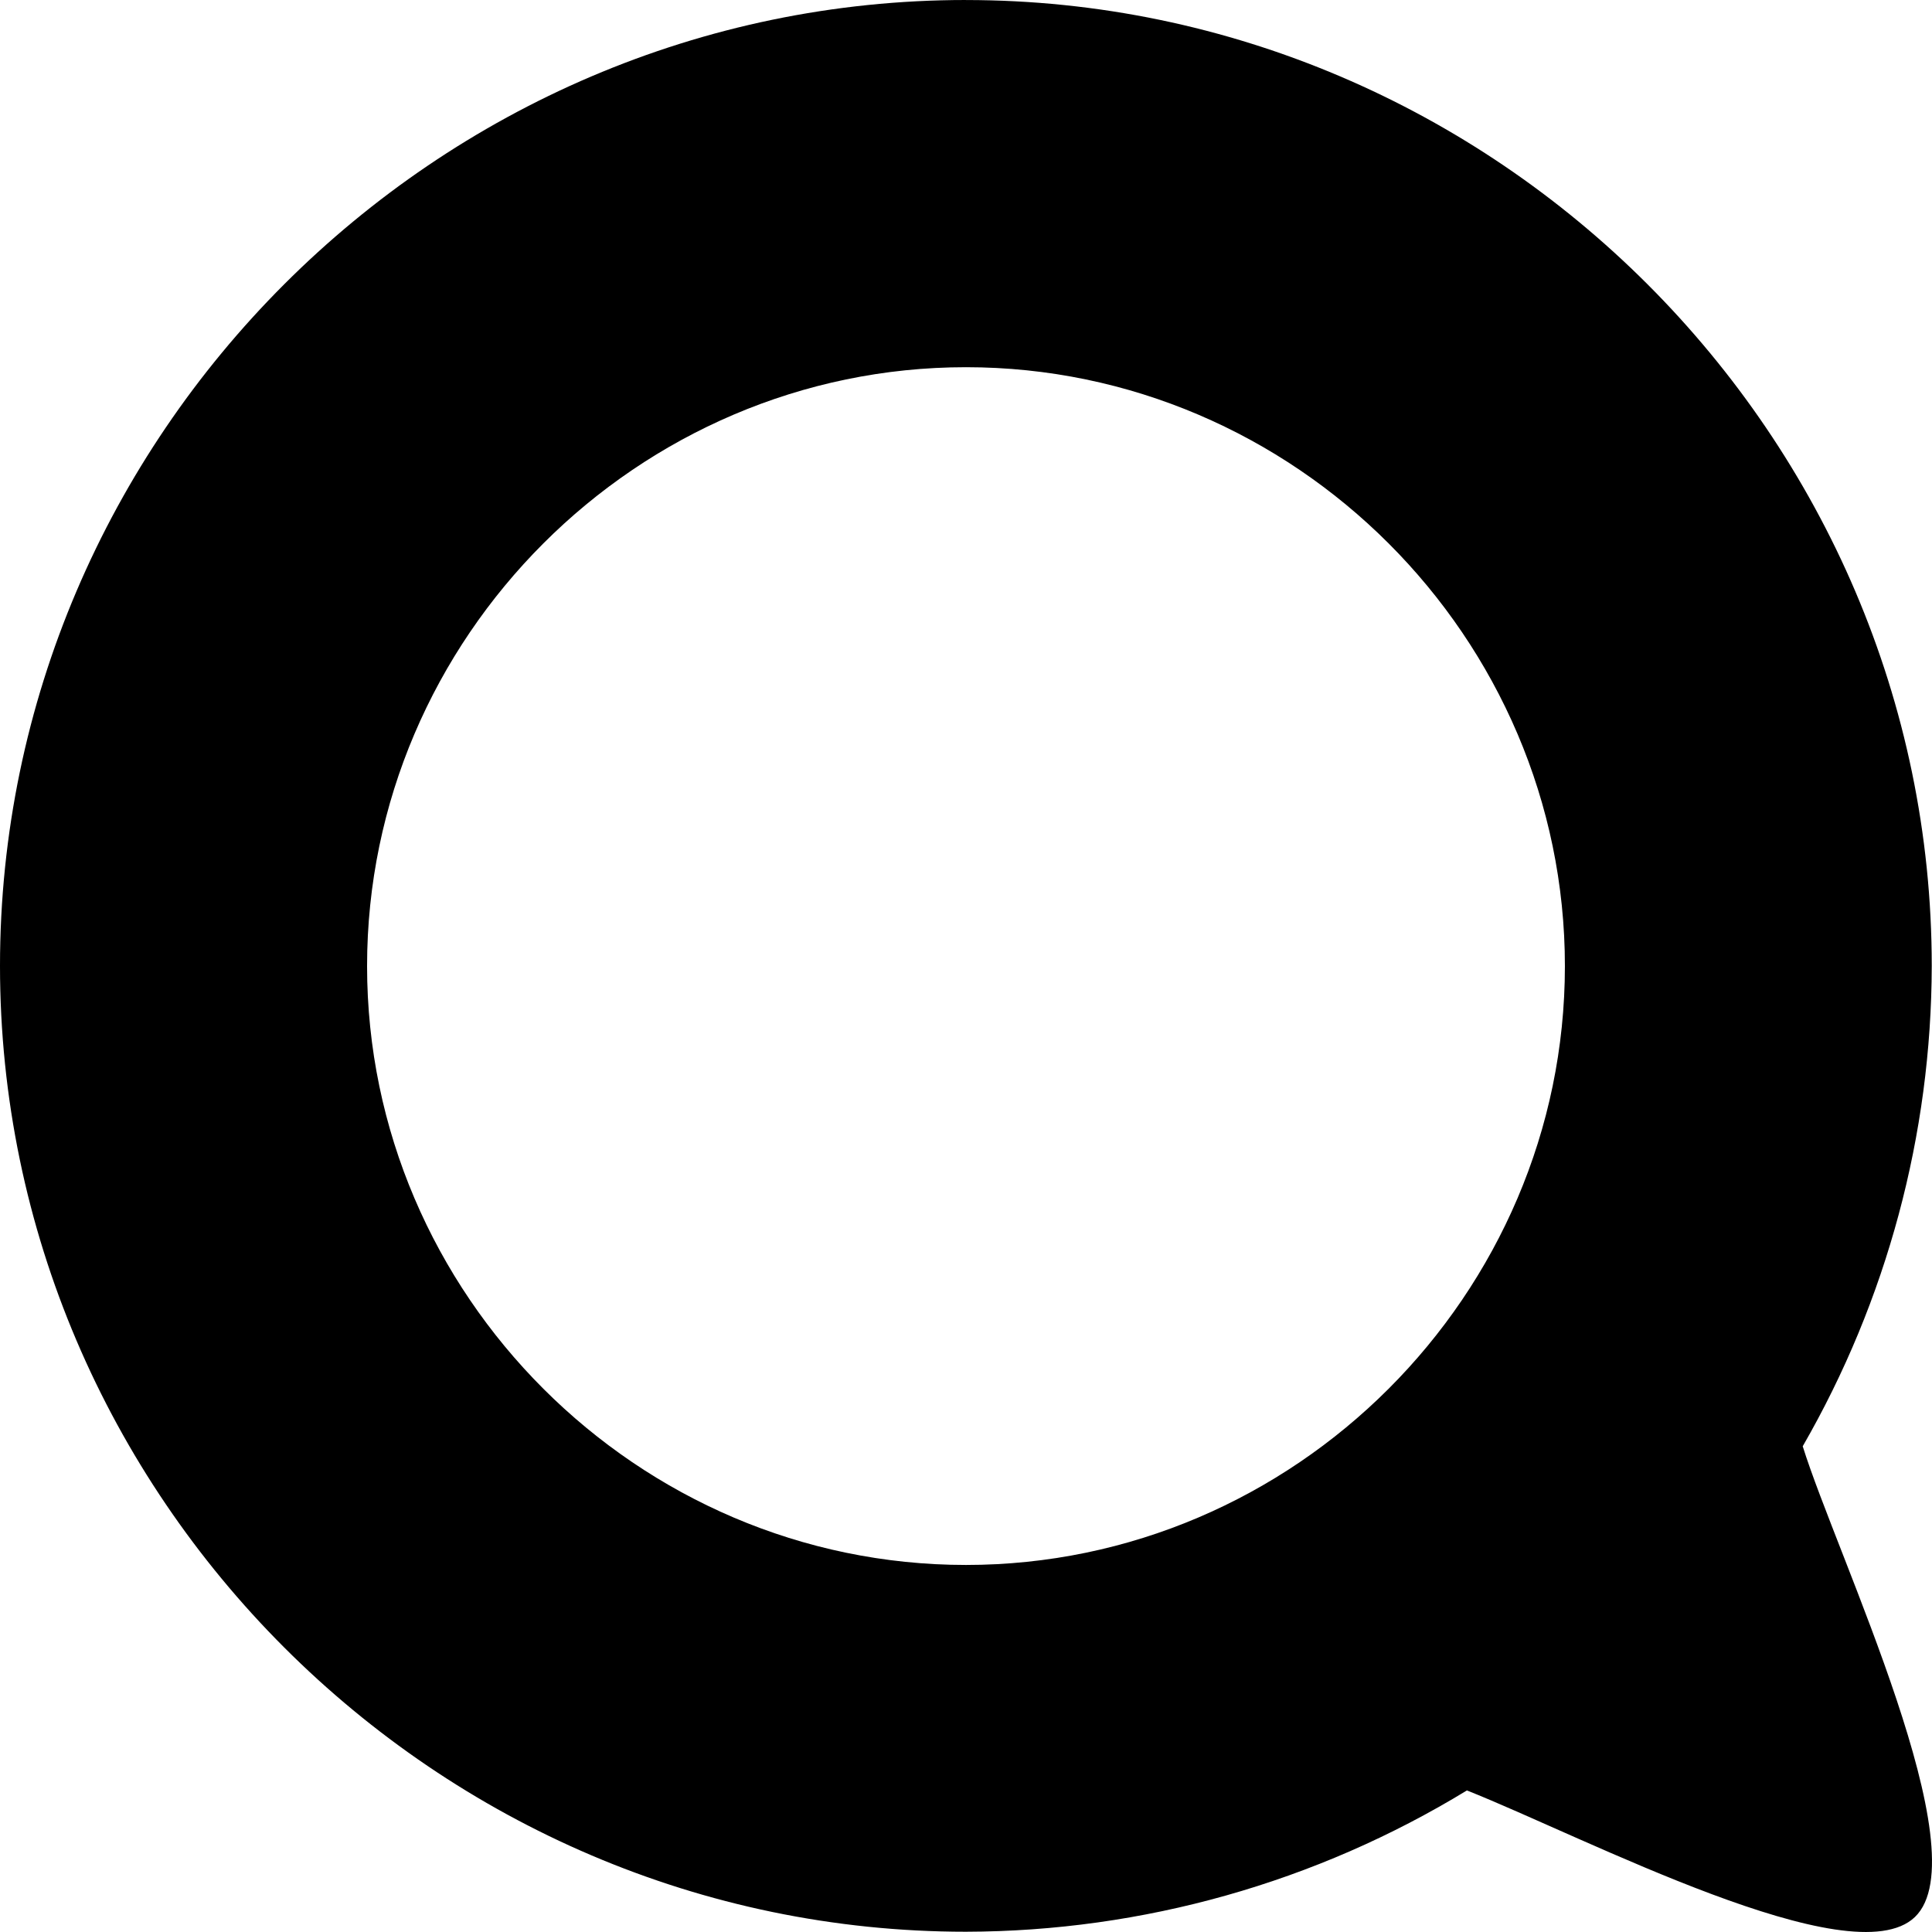
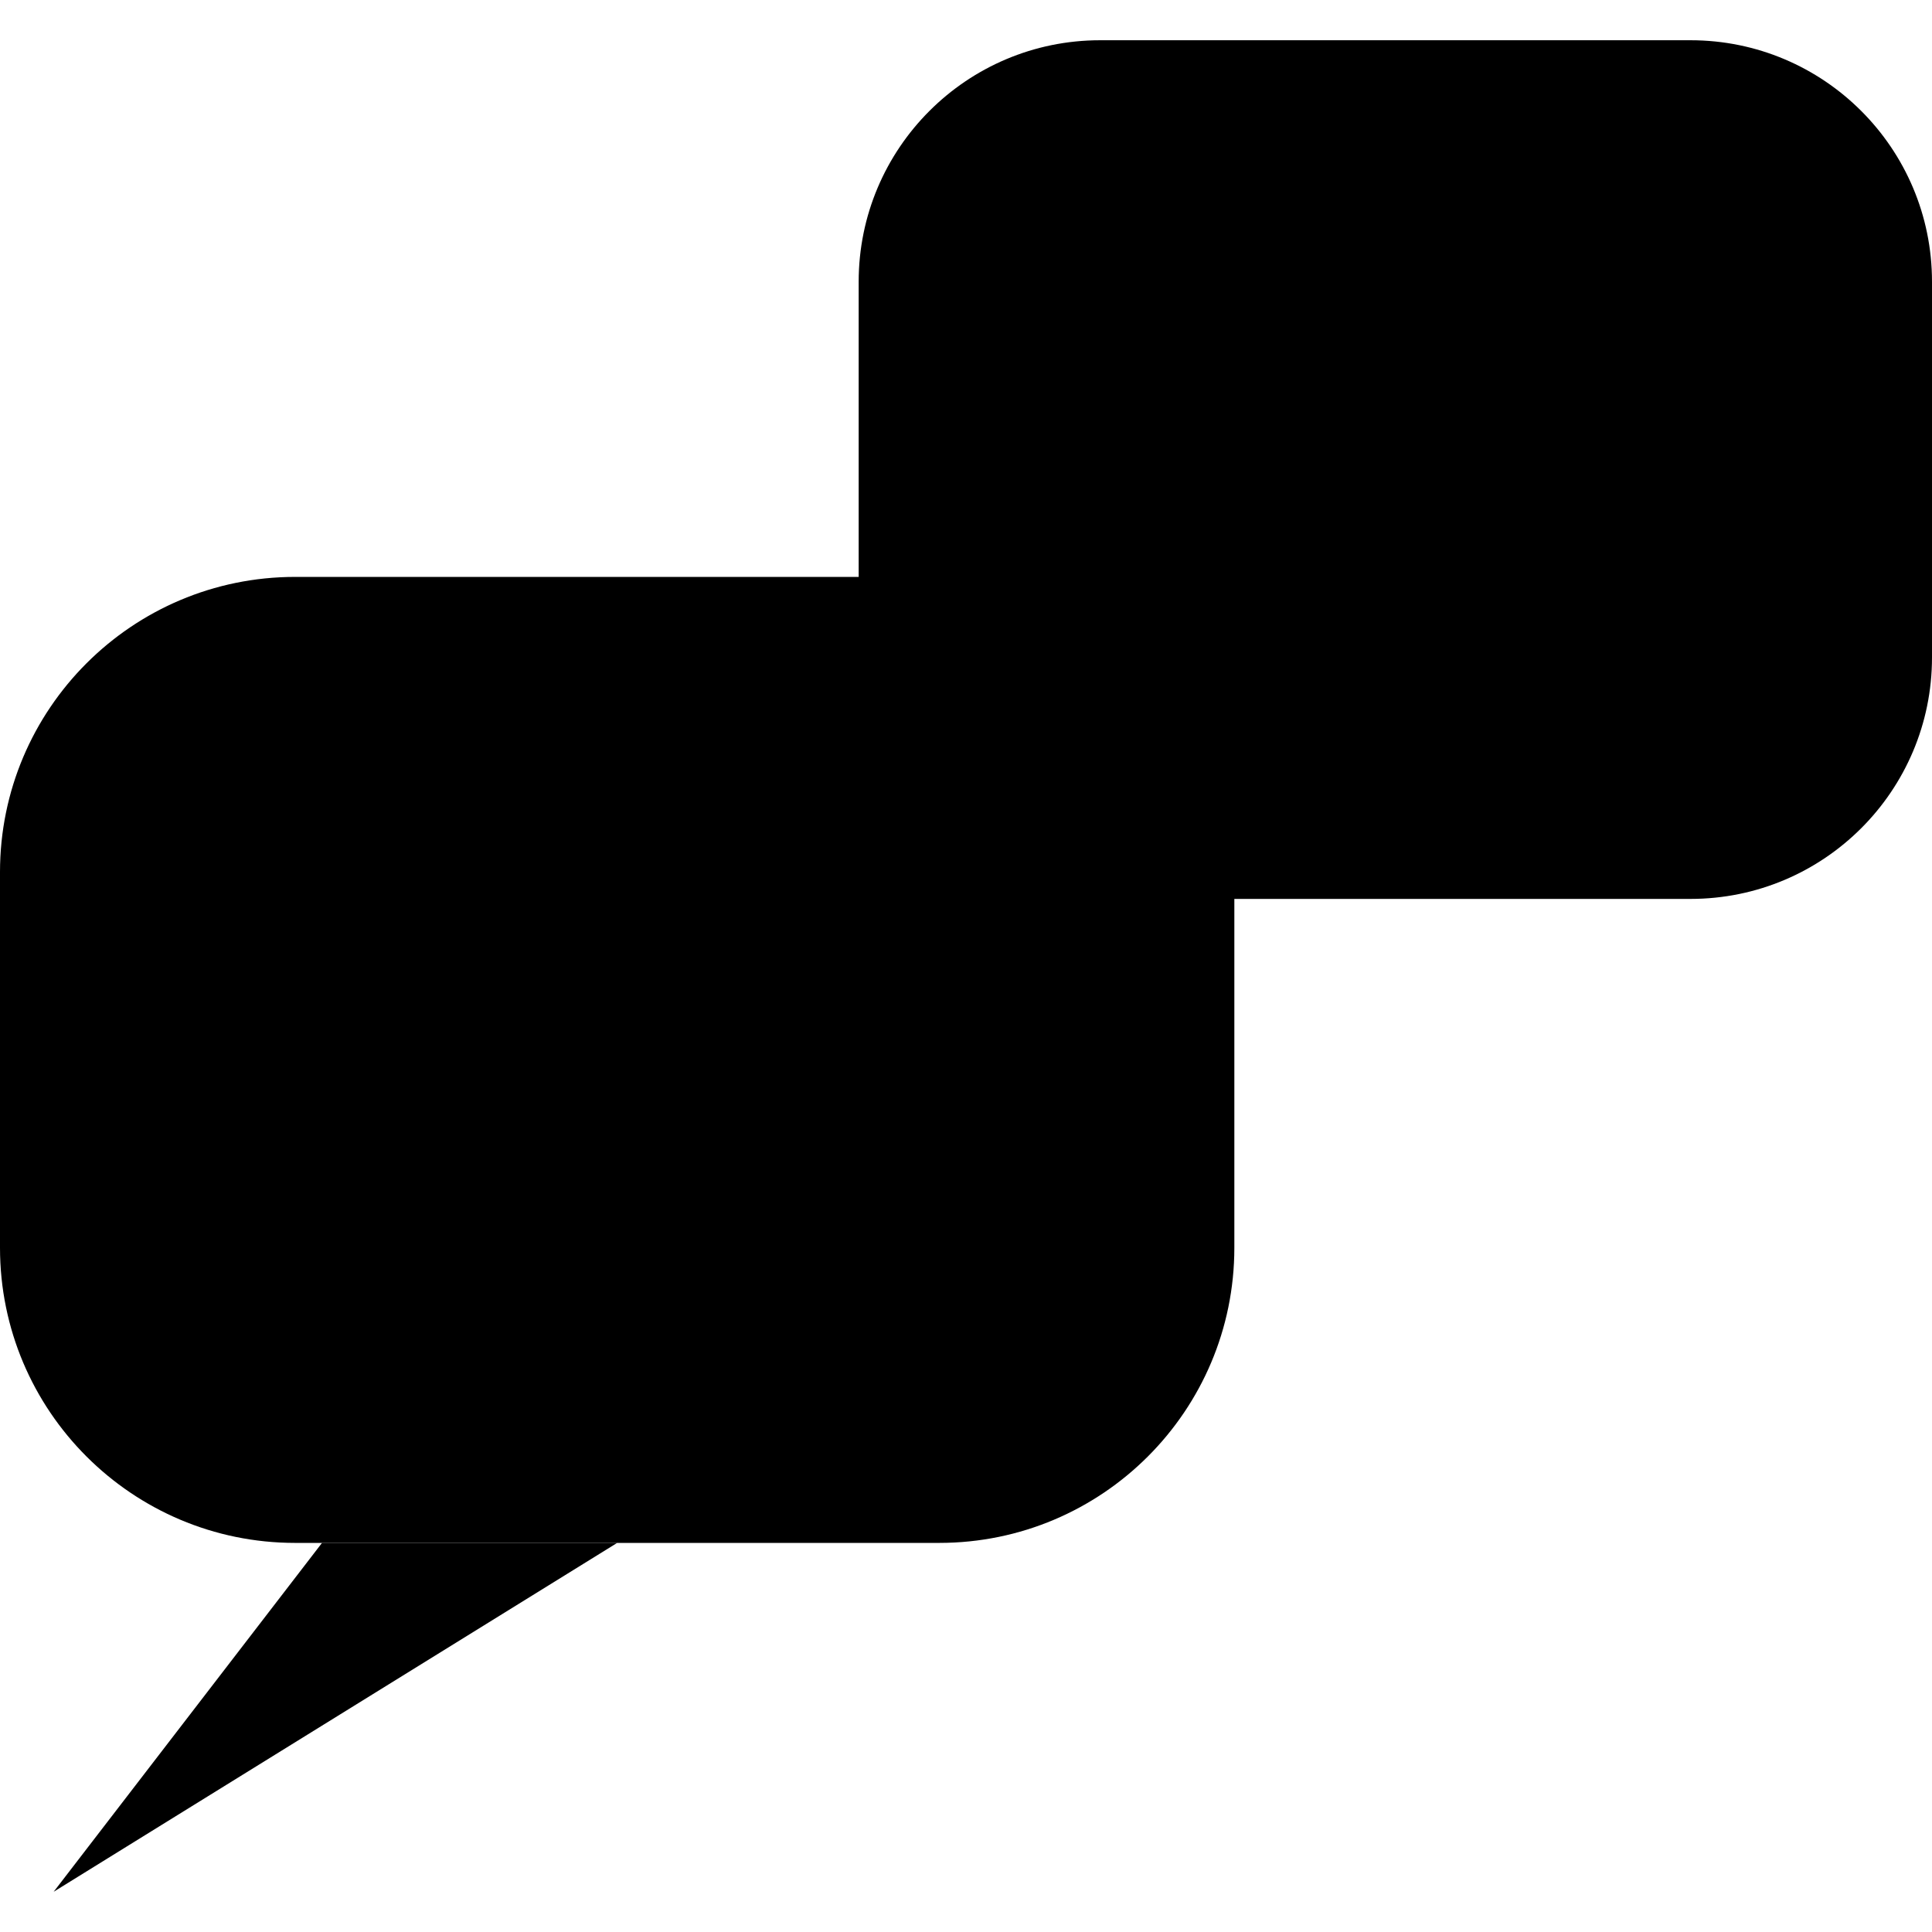
<svg xmlns="http://www.w3.org/2000/svg" width="100%" height="100%" viewBox="0 0 652 652" version="1.1" xml:space="preserve" style="fill-rule:evenodd;clip-rule:evenodd;stroke-linejoin:round;stroke-miterlimit:2;">
-   <g transform="matrix(1,0,0,1,-186,-186)">
-     <path id="path25" d="M511.959,186C333.142,186.003 186,333.141 186,511.951C186,511.954 186,511.957 186,511.96C186,690.77 333.142,837.909 511.959,837.911C571.619,837.79 630.117,821.293 681.049,790.225C721.111,806.144 810.847,853.372 832.204,832.972C854.522,811.66 806.003,711.354 794.371,674.081C822.79,624.772 837.804,568.869 837.915,511.958C837.912,333.151 690.773,186.016 511.96,186.011L511.959,186ZM511.996,309.923C622.875,309.923 714.114,401.16 714.114,512.035C714.107,622.905 622.87,714.132 511.996,714.132C401.123,714.132 309.886,622.905 309.879,512.035L309.879,512.035C309.879,401.16 401.118,309.923 511.996,309.923L511.996,309.923Z" />
+   <g id="glyph">
+     <rect x="289.78" y="13.58" width="362.22" height="289.78" rx="81.5" />
+     <rect x="0" y="194.69" width="416.56" height="326" rx="99.61" />
+     <path d="M108.67 520.69 L18.11 638.42 L208.28 520.69 Z" />
  </g>
</svg>
